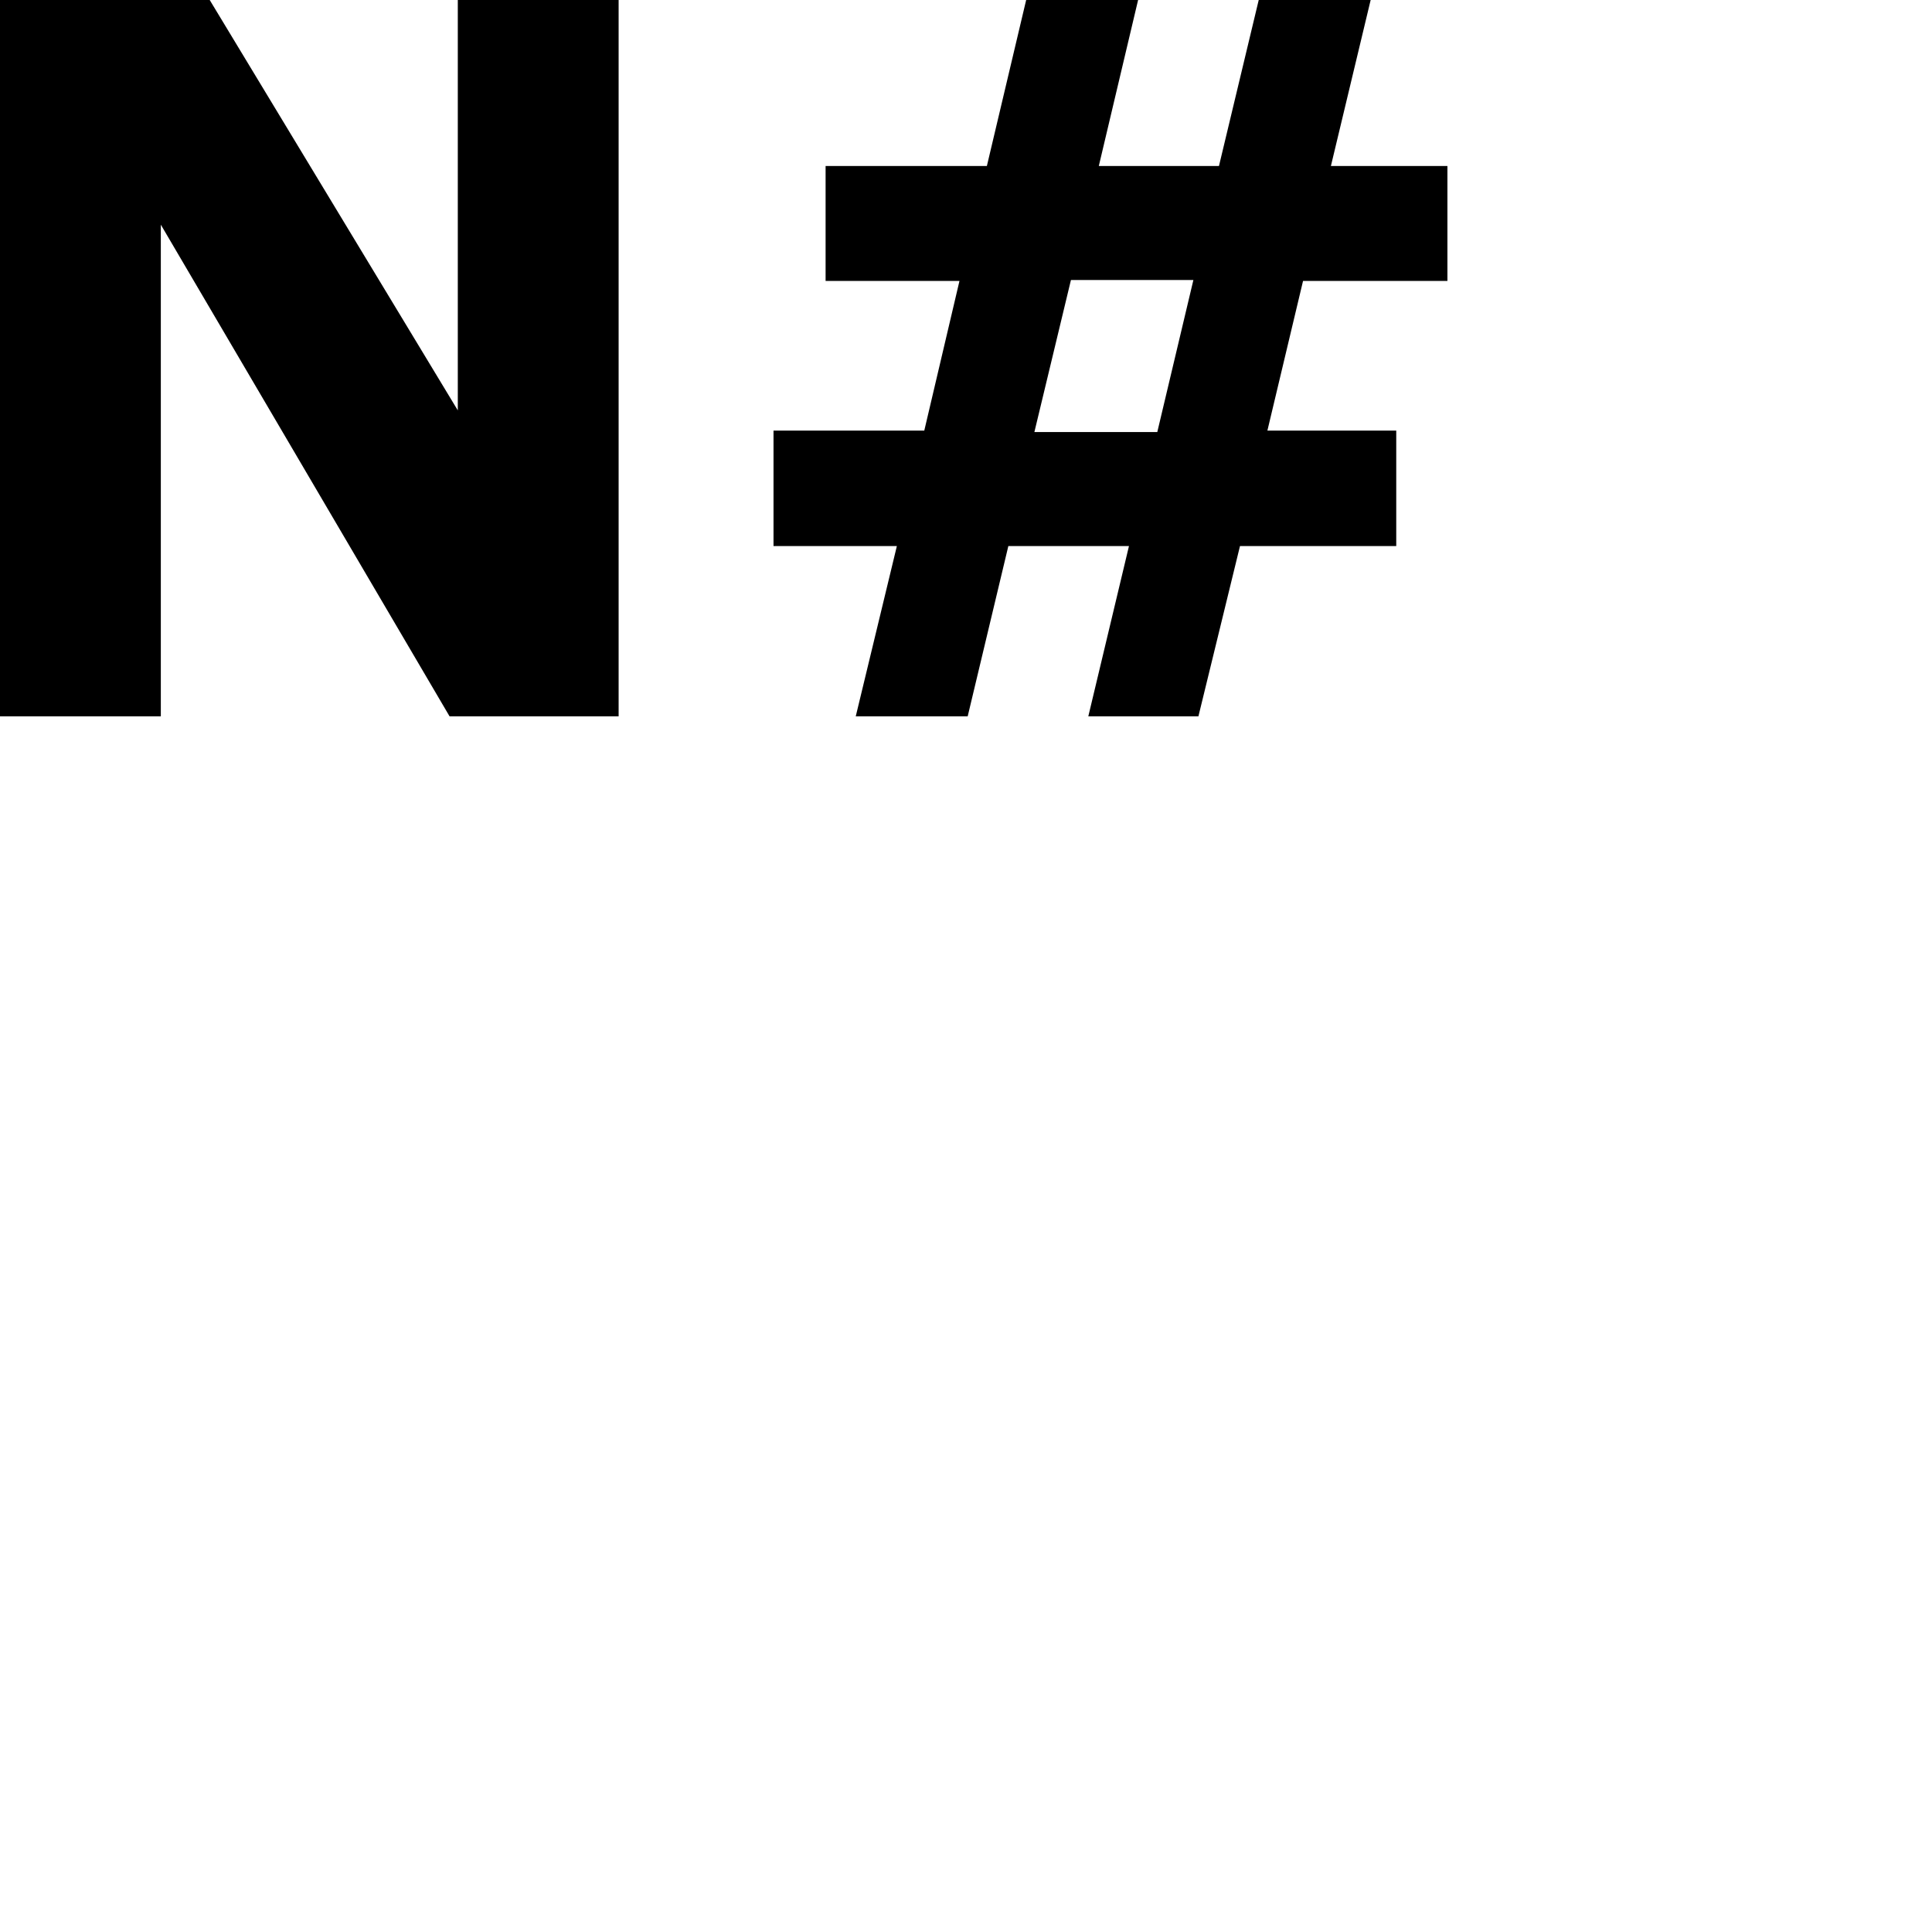
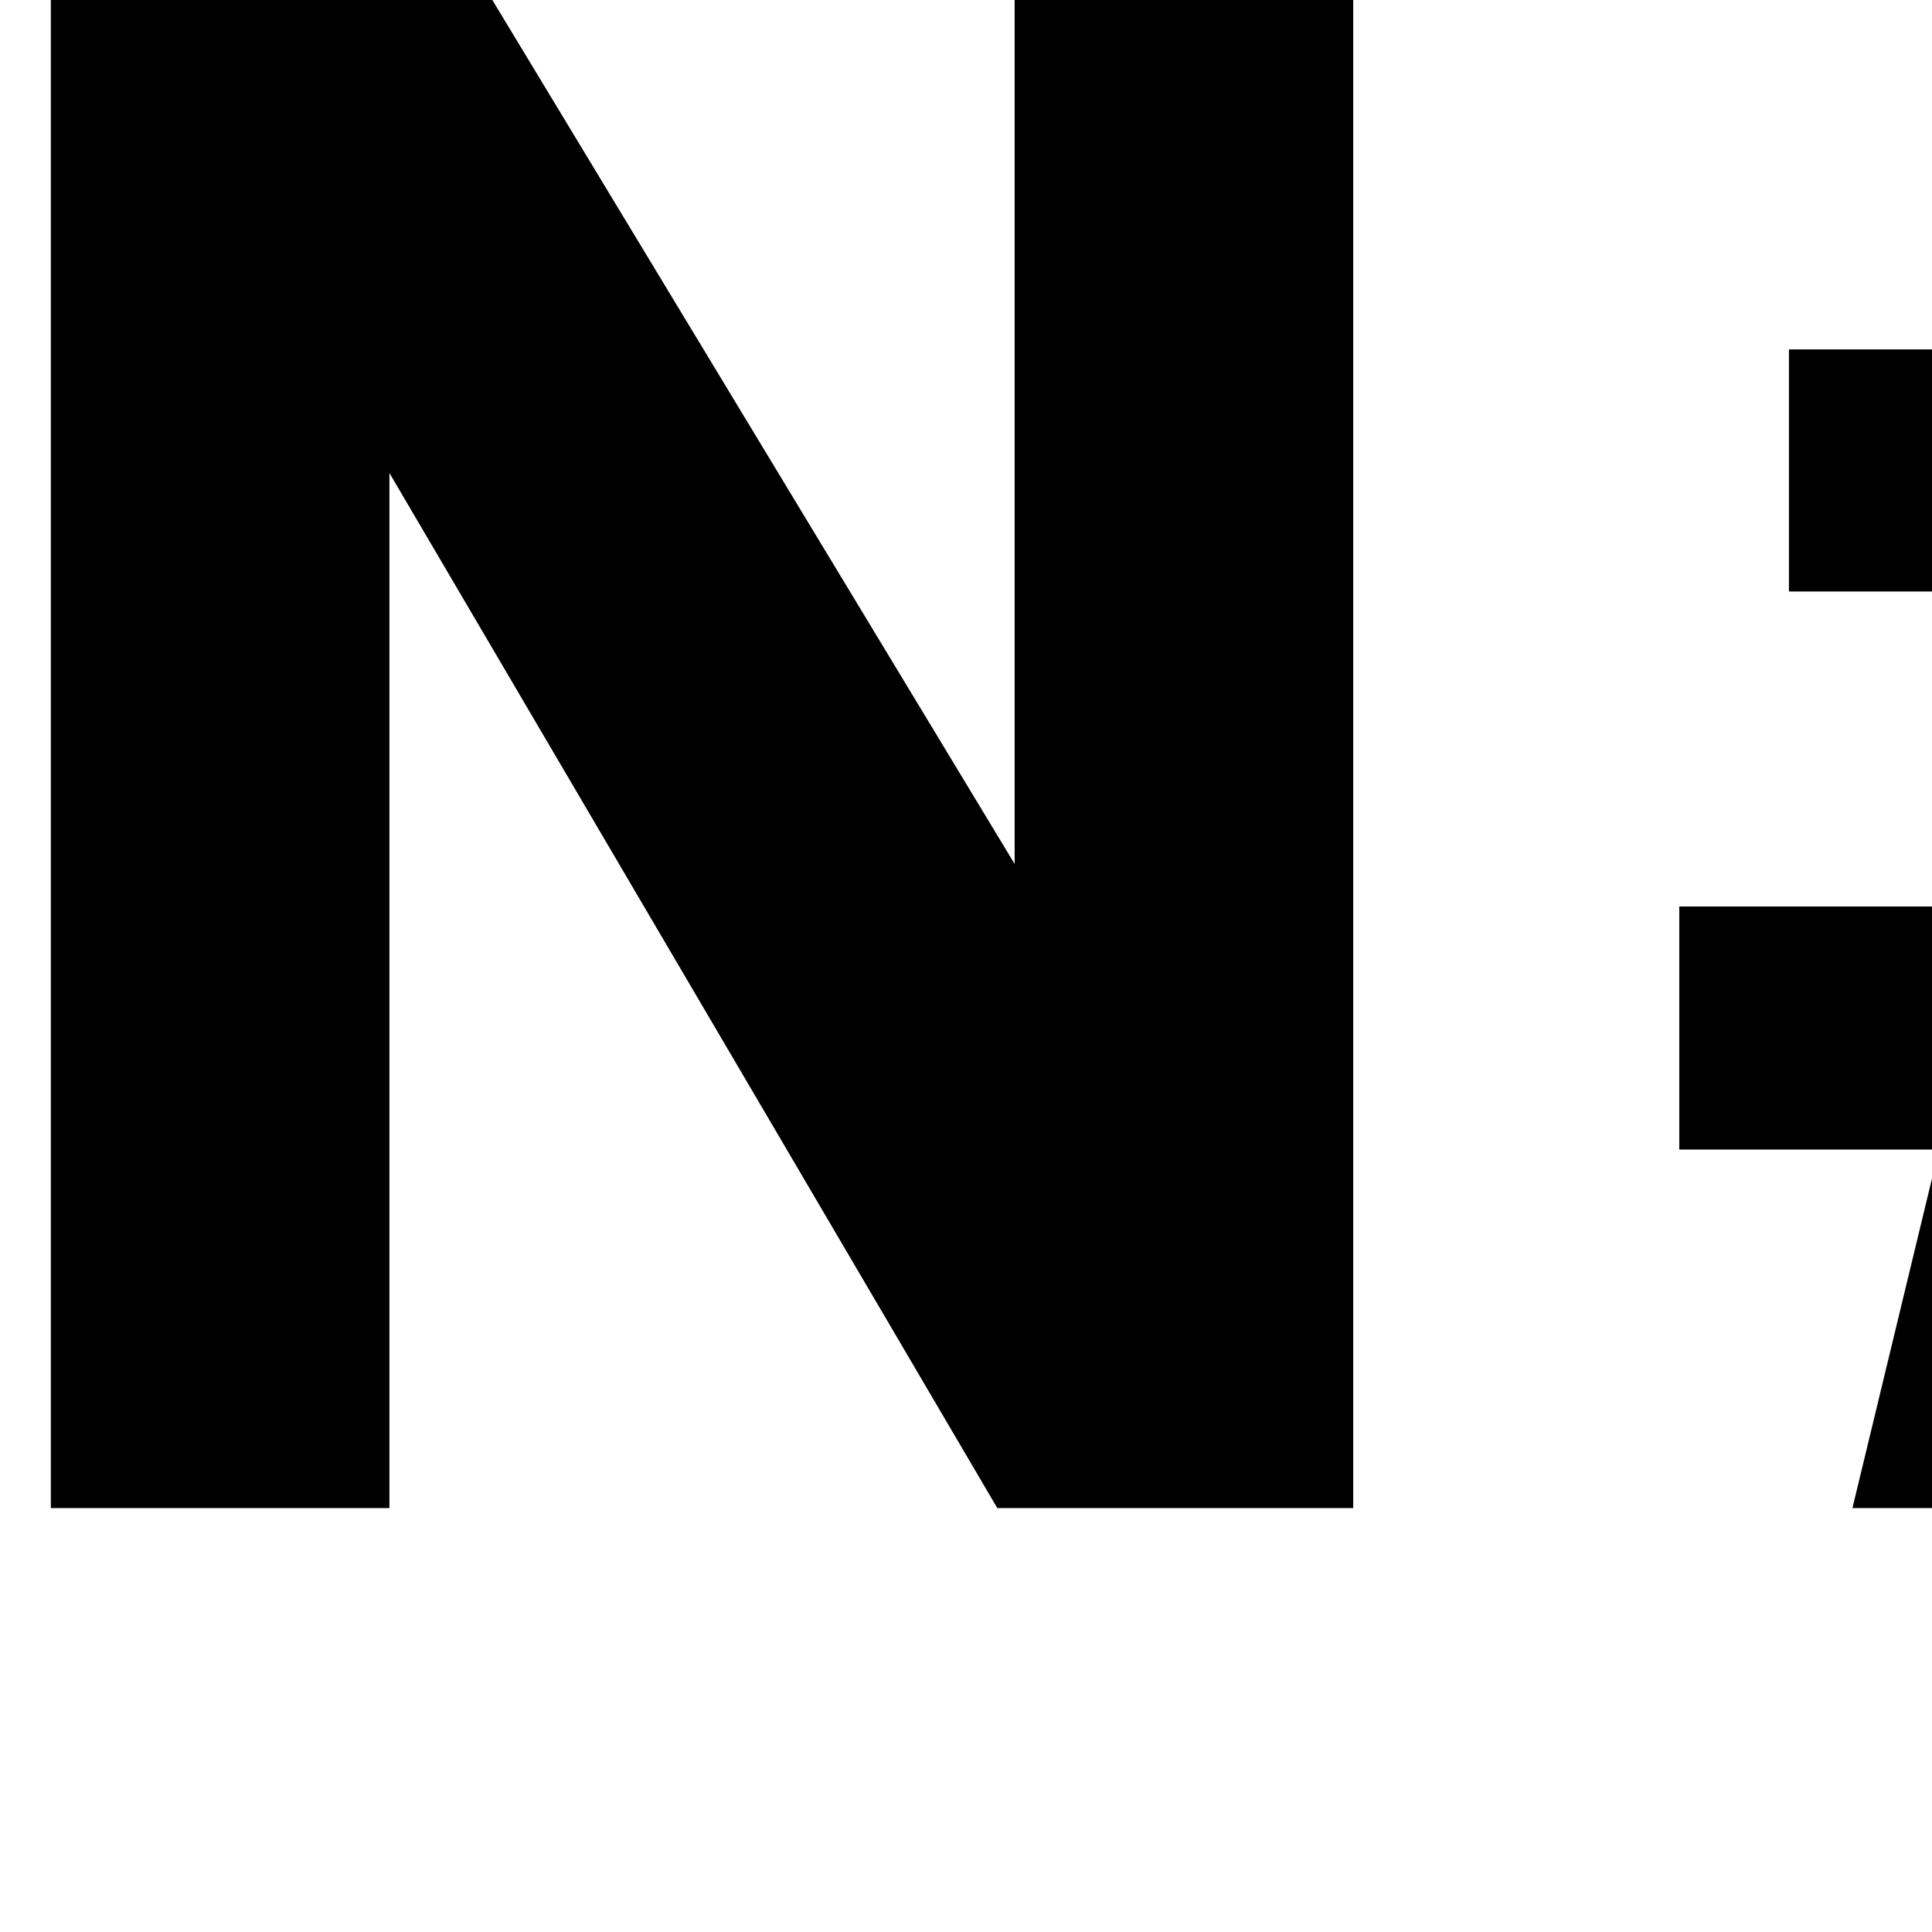
- <svg xmlns="http://www.w3.org/2000/svg" width="100px" height="100px" viewBox="0 0 400 400">&gt;
+ <svg xmlns="http://www.w3.org/2000/svg" width="10px" height="10px" viewBox="0 0 180 190">&gt;
  <path d="M 128.08,148.313 H 93.08 L 33.297,46.516 V 148.313 H 0 V 0 H 43.418 L 94.783,84.964 V 0 H 128.08 Z M 299.672,58.17 h -29.892 l -7.378,30.977 H 289.078 v 23.905 h -32.351 l -8.608,35.26 h -22.797 l 8.419,-35.26 h -24.973 l -8.419,35.26 H 177.174 l 8.513,-35.26 H 160.147 V 89.147 h 31.216 l 7.284,-30.977 H 170.931 V 34.364 h 33.392 L 212.457,0 h 23.175 l -8.135,34.364 h 24.878 L 260.605,0 h 23.175 l -8.23,34.364 h 24.121 z m -52.594,-0.199 h -25.351 l -7.567,31.475 h 25.446 z" />
</svg>
